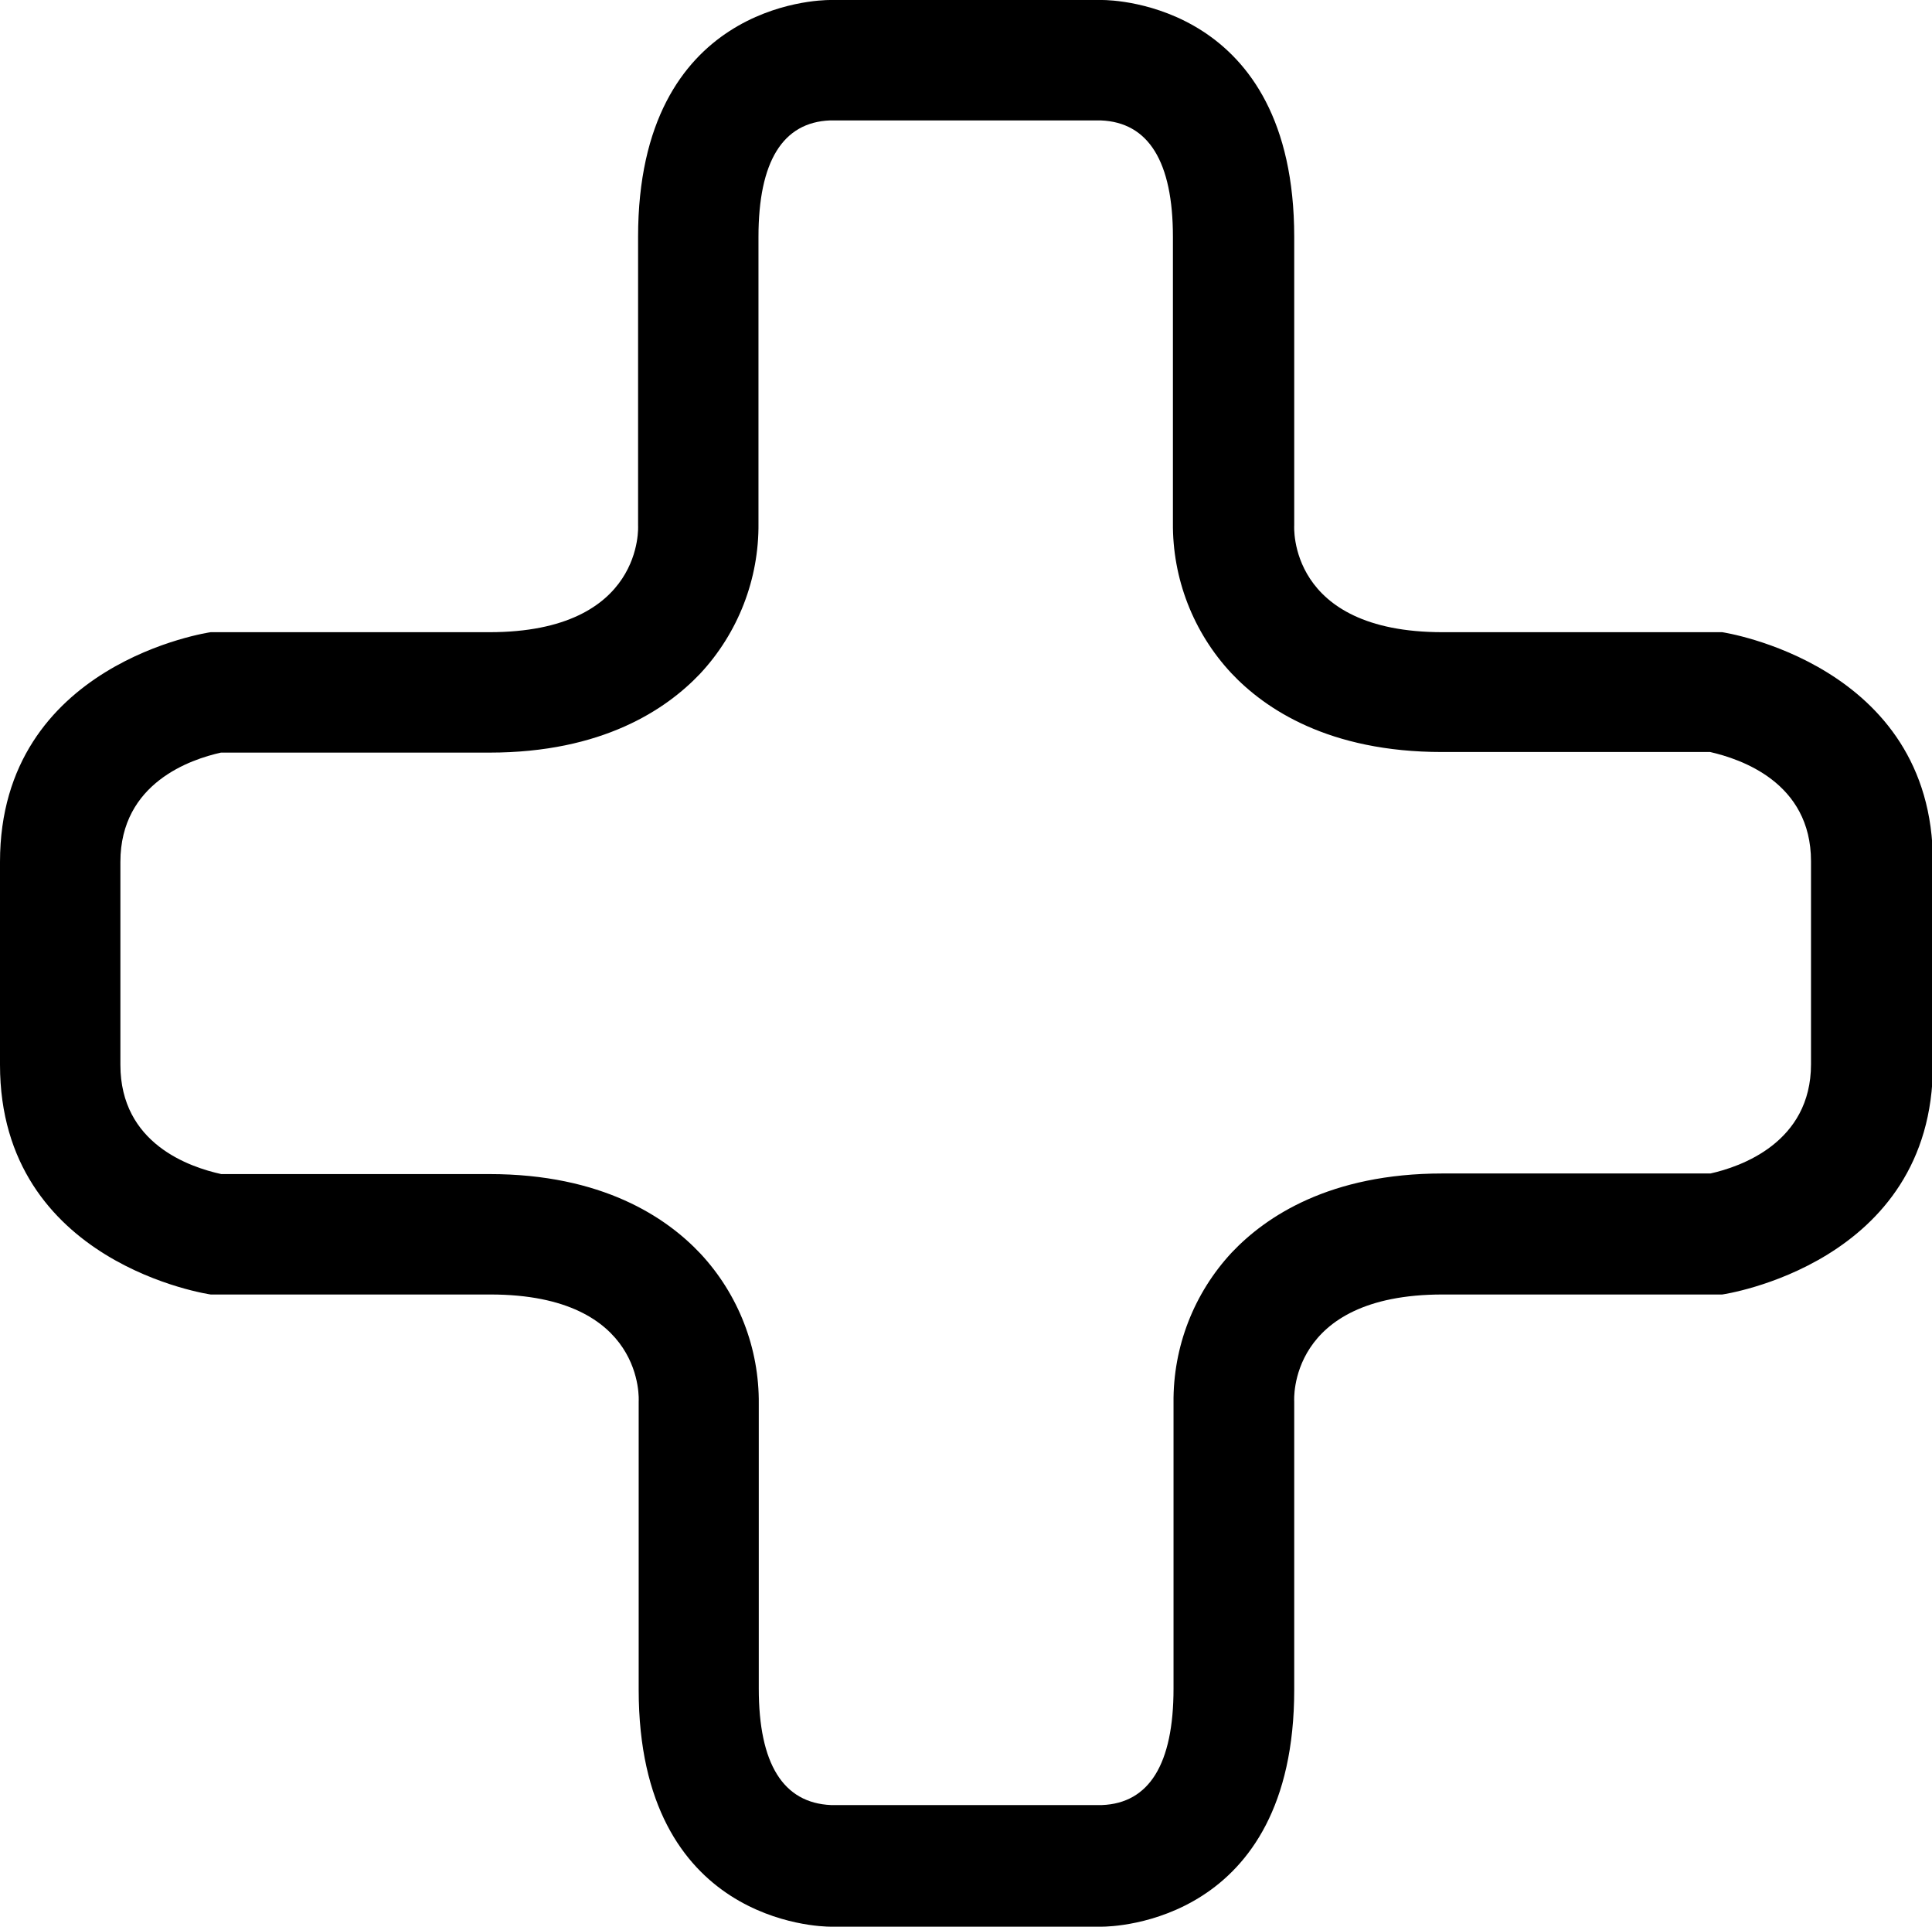
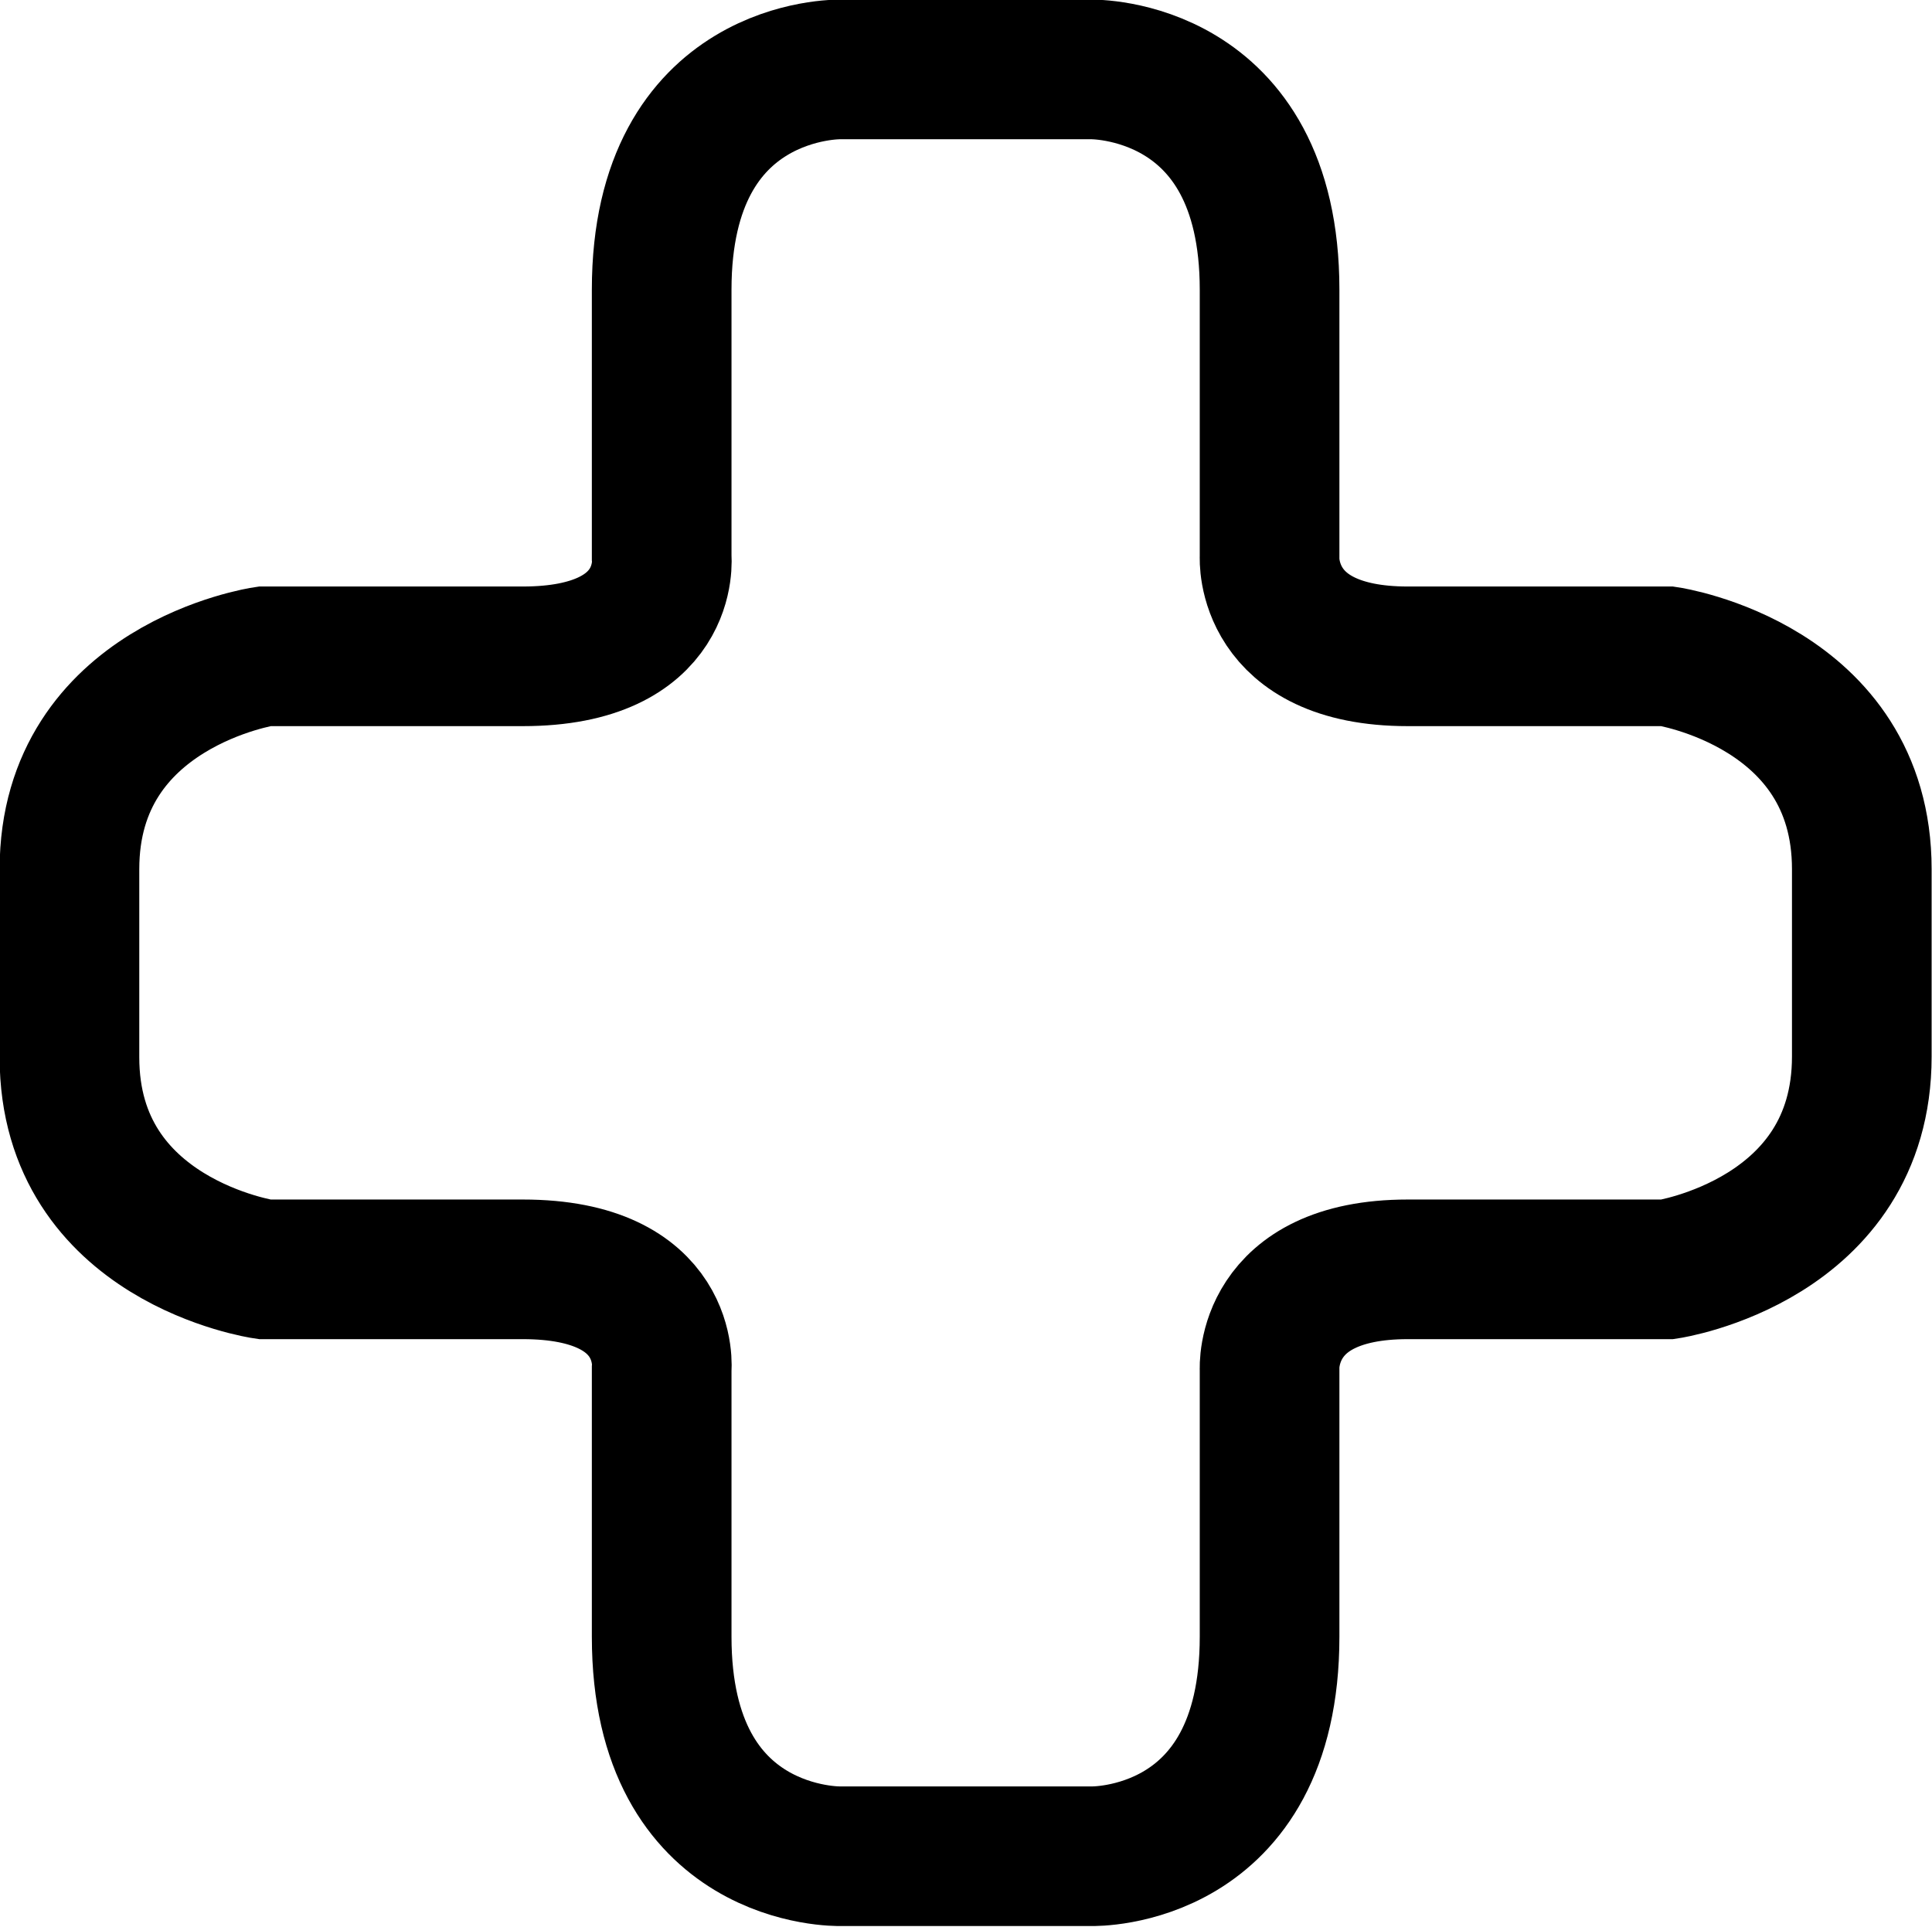
- <svg xmlns="http://www.w3.org/2000/svg" viewBox="0 0 64.19 64">
+ <svg xmlns="http://www.w3.org/2000/svg" viewBox="0 0 25.87 25.8">
  <defs>
-     <style>.cls-1{fill:none;}</style>
+     <style>.cls-1,.cls-2{fill:none;}.cls-2{stroke:#000;stroke-miterlimit:10;stroke-width:1.87px;}</style>
  </defs>
  <g id="Layer_2" data-name="Layer 2">
    <g id="Layer_1-2" data-name="Layer 1">
      <g id="add_outline">
-         <rect class="cls-1" x="0.09" width="64" height="64" />
-         <path d="M27.57,4h9c1.59.06,2.4,1.37,2.4,3.87v9.49a7.22,7.22,0,0,0,1.94,5c1.12,1.19,3.24,2.62,7,2.62h8.91c1,.23,3.35,1,3.35,3.63v6.74c0,2.61-2.35,3.41-3.34,3.63H47.93c-3.75,0-5.87,1.43-7,2.62a7.22,7.22,0,0,0-1.94,5v9.49c0,2.51-.81,3.81-2.38,3.87h-9c-1.59-.07-2.4-1.37-2.4-3.87V46.64a7.22,7.22,0,0,0-1.94-5C22.13,40.43,20,39,16.26,39H7.35C6.31,38.77,4,38,4,35.37V28.63C4,26,6.35,25.22,7.34,25h8.92c3.75,0,5.87-1.43,7-2.62a7.22,7.22,0,0,0,1.94-5V7.87c0-2.51.81-3.81,2.38-3.87m9-4h-9c-.41,0-6.38.13-6.38,7.87v9.58S21.43,21,16.26,21H7s-7,1-7,7.63v6.74C0,42,7,43,7,43h9.29c5.17,0,4.93,3.55,4.93,3.55v9.58c0,7.74,6,7.87,6.38,7.87h9C37,64,43,63.87,43,56.13V46.55S42.76,43,47.93,43h9.29s7-1,7-7.63V28.63c0-6.59-7-7.63-7-7.63H47.93C42.76,21,43,17.45,43,17.45V7.87C43,.13,37,0,36.62,0Z" />
+         <rect class="cls-1" x="0.97" y="0.93" width="23.93" height="23.93" />
+         <path class="cls-2" d="M22.33,8.79H18.85C16.92,8.79,17,7.46,17,7.46V3.88c0-3-2.39-2.95-2.39-2.95H11.25S8.86.88,8.86,3.88V7.46S9,8.79,7,8.79H3.54S.93,9.18.93,11.64v2.52C.93,16.62,3.54,17,3.54,17H7C9,17,8.86,18.34,8.86,18.34v3.58c0,3,2.39,2.94,2.39,2.94h3.37S17,24.92,17,21.92V18.34S16.92,17,18.85,17h3.48s2.6-.39,2.6-2.85V11.64C24.93,9.18,22.33,8.79,22.33,8.79Z" />
      </g>
    </g>
  </g>
</svg>
